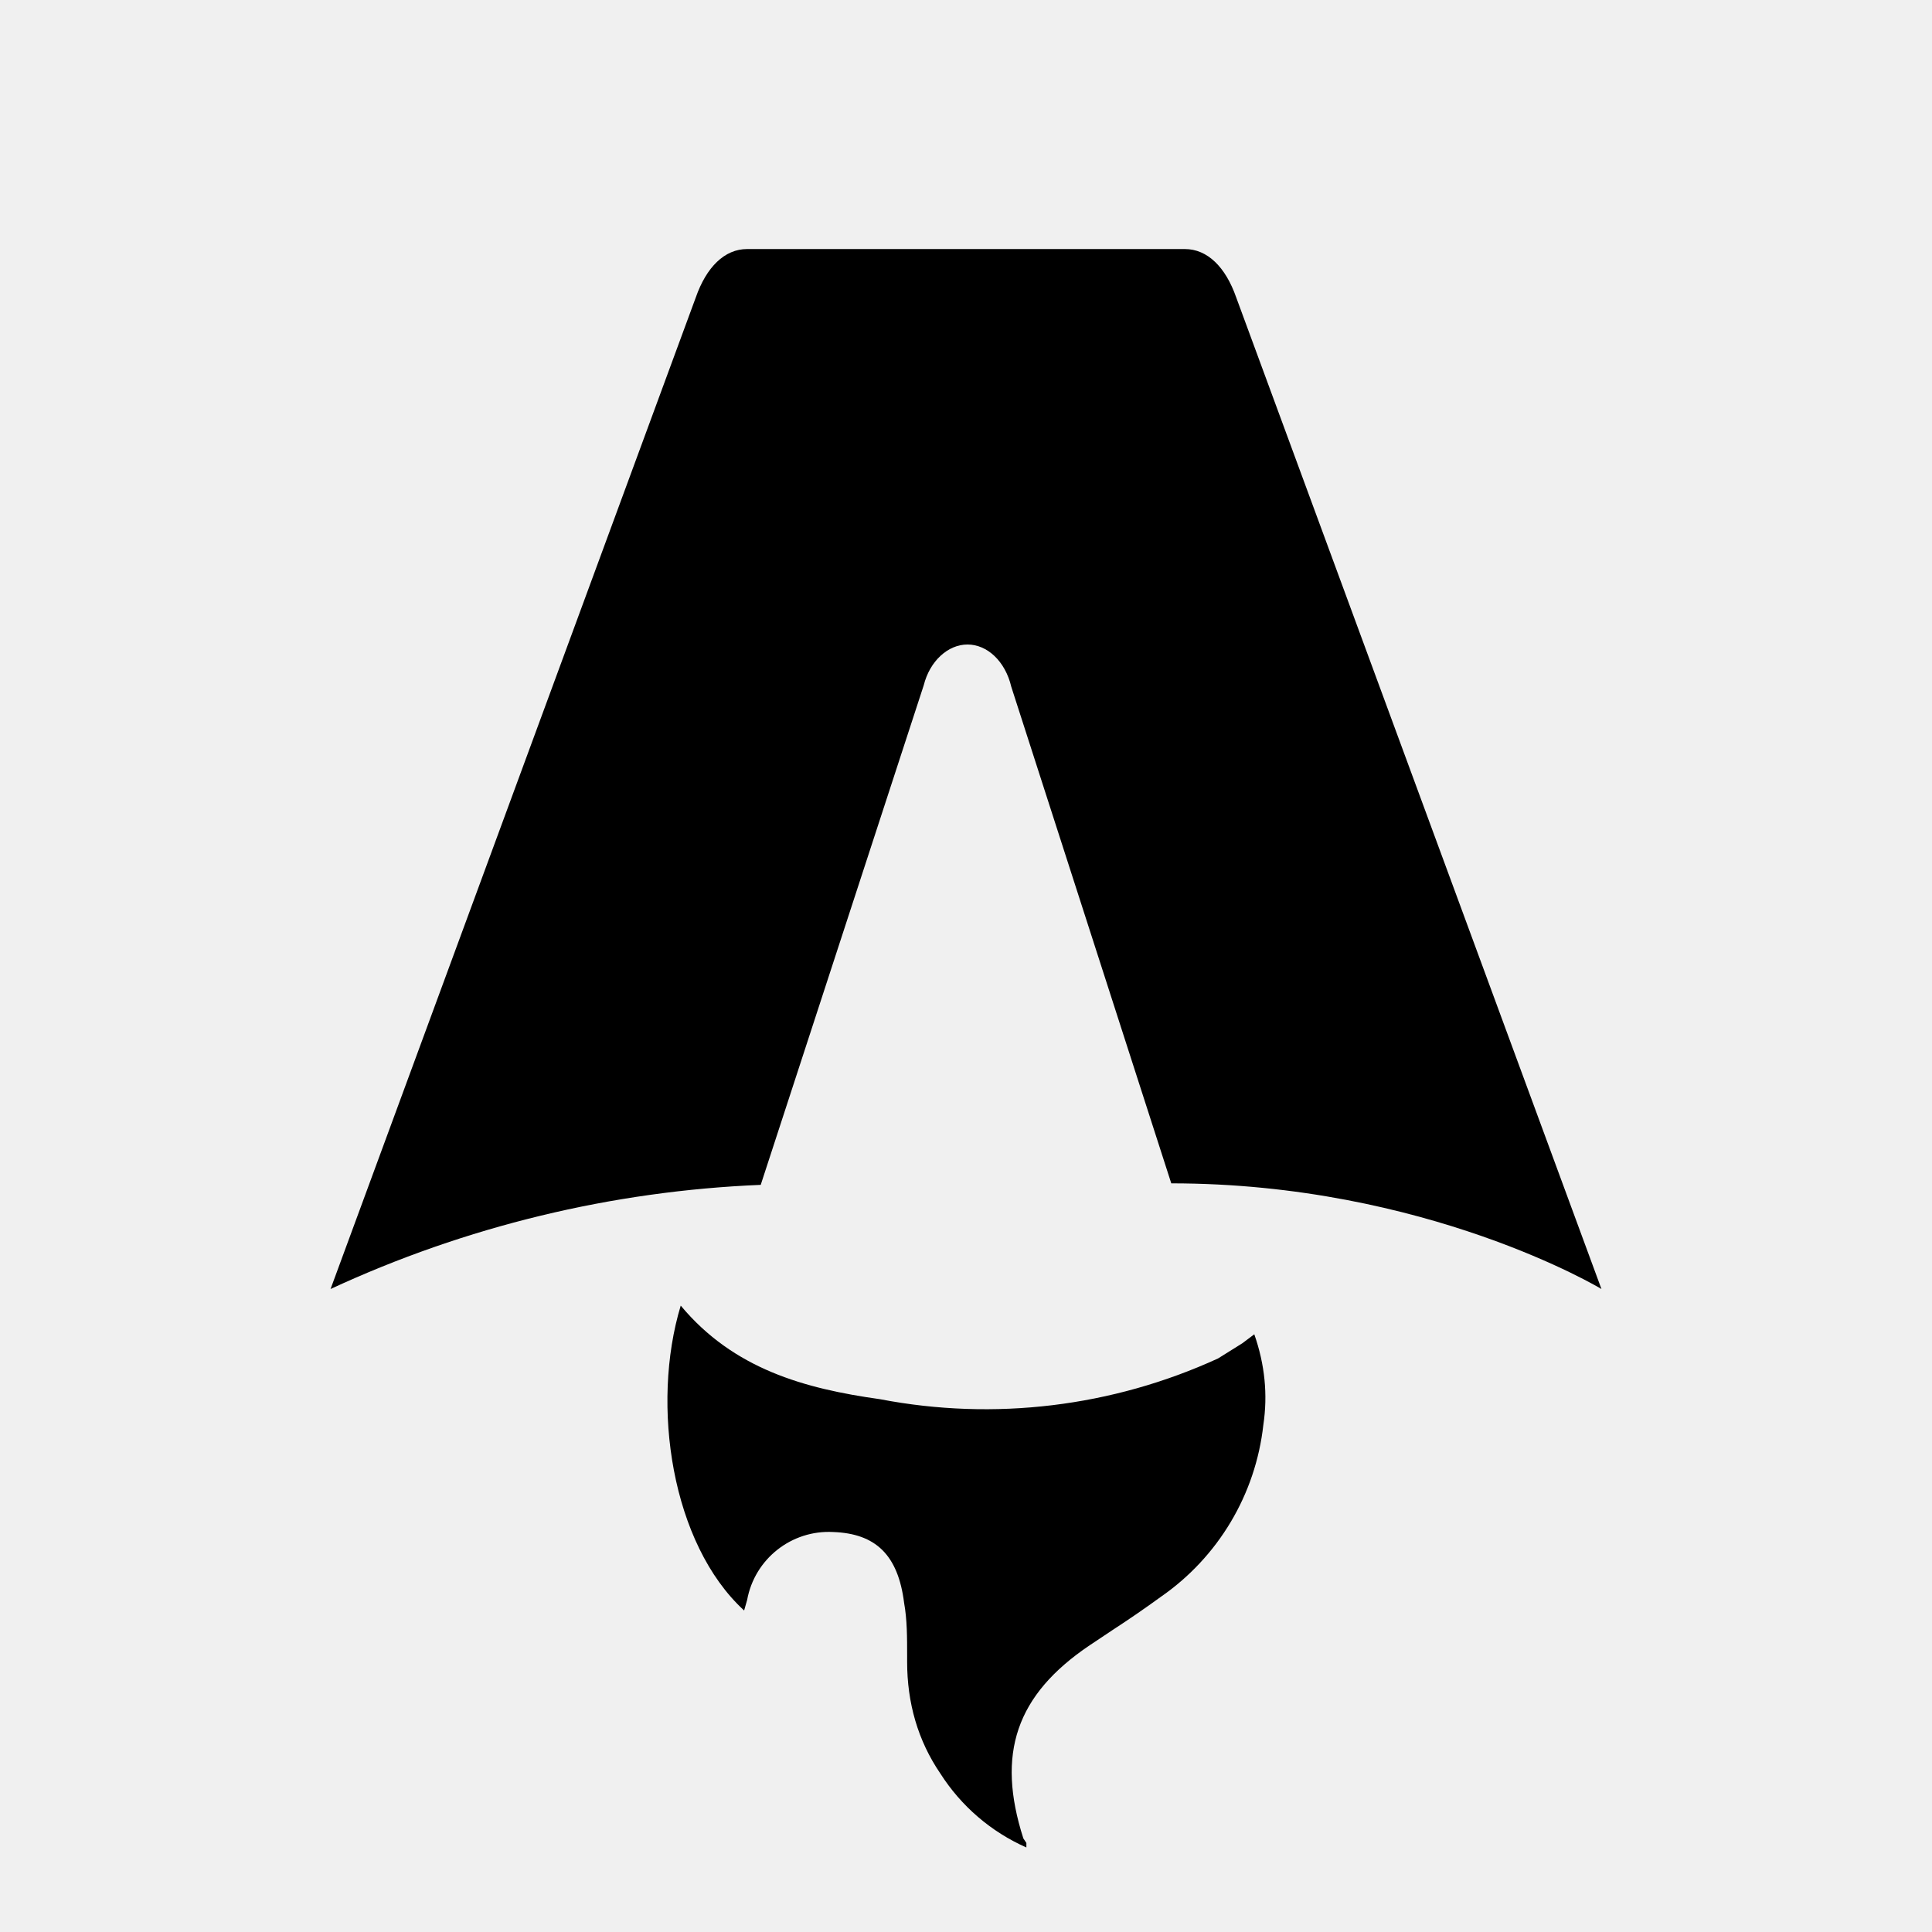
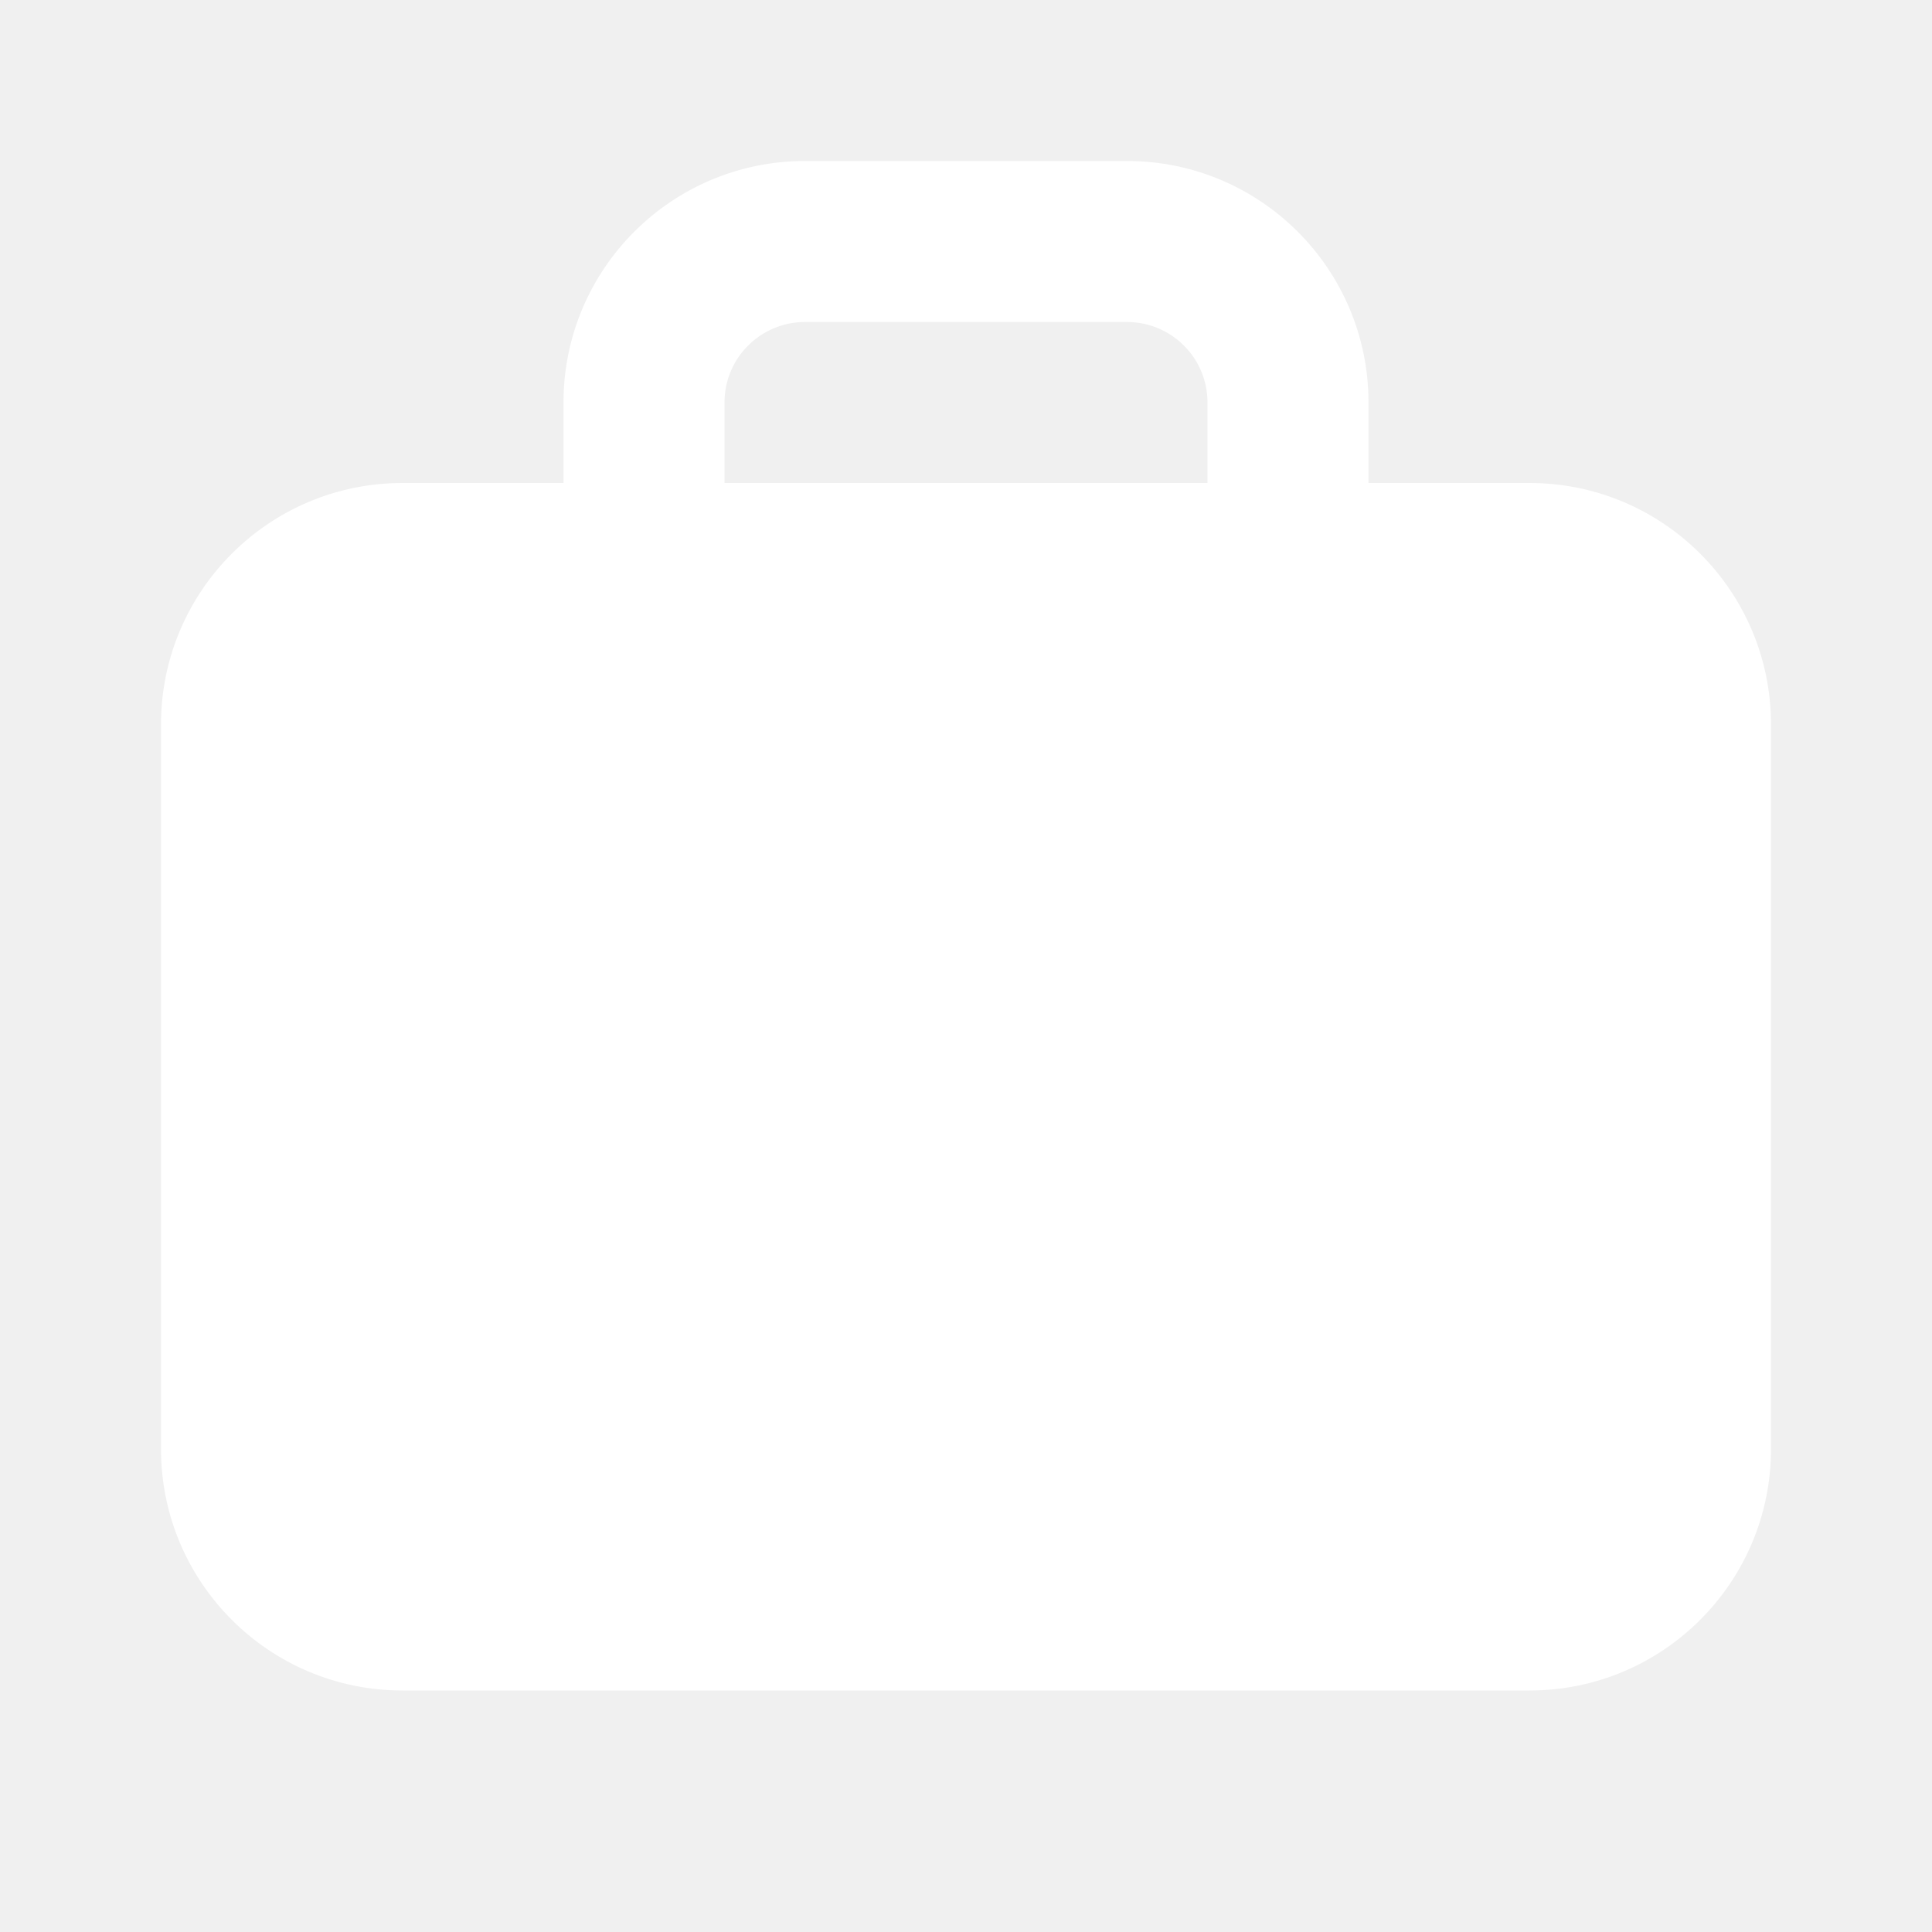
- <svg xmlns="http://www.w3.org/2000/svg" fill="none" viewBox="0 0 128 128">
-   <path d="M50.4 78.5a75.1 75.1 0 0 0-28.5 6.9l24.2-65.7c.7-2 1.9-3.2 3.4-3.2h29c1.5 0 2.7 1.2 3.4 3.2l24.2 65.7s-11.6-7-28.5-7L67 45.5c-.4-1.7-1.6-2.8-2.9-2.8-1.3 0-2.5 1.1-2.9 2.7L50.4 78.5Zm-1.1 28.2Zm-4.2-20.2c-2 6.6-.6 15.8 4.2 20.2a17.5 17.5 0 0 1 .2-.7 5.5 5.5 0 0 1 5.7-4.5c2.8.1 4.3 1.5 4.7 4.7.2 1.1.2 2.3.2 3.5v.4c0 2.7.7 5.2 2.2 7.4a13 13 0 0 0 5.7 4.9v-.3l-.2-.3c-1.8-5.6-.5-9.5 4.4-12.8l1.5-1a73 73 0 0 0 3.2-2.2 16 16 0 0 0 6.8-11.4c.3-2 .1-4-.6-6l-.8.6-1.6 1a37 37 0 0 1-22.4 2.7c-5-.7-9.7-2-13.2-6.2Z" />
-   <style>
-         path { fill: #000; }
-         @media (prefers-color-scheme: dark) {
-             path { fill: #FFF; }
-         }
-     </style>
+ <svg xmlns="http://www.w3.org/2000/svg" width="24" height="24" viewBox="0 0 24 24" fill="white" class="icon icon-tabler icons-tabler-filled icon-tabler-briefcase-2">
+   <path stroke="none" d="M0 0h24v24H0z" fill="none" />
+   <path d="M14 2a3 3 0 0 1 3 3v1h2a3 3 0 0 1 3 3v9a3 3 0 0 1 -3 3h-14a3 3 0 0 1 -3 -3v-9a3 3 0 0 1 3 -3h2v-1a3 3 0 0 1 3 -3zm0 2h-4a1 1 0 0 0 -1 1v1h6v-1a1 1 0 0 0 -1 -1" />
</svg>
